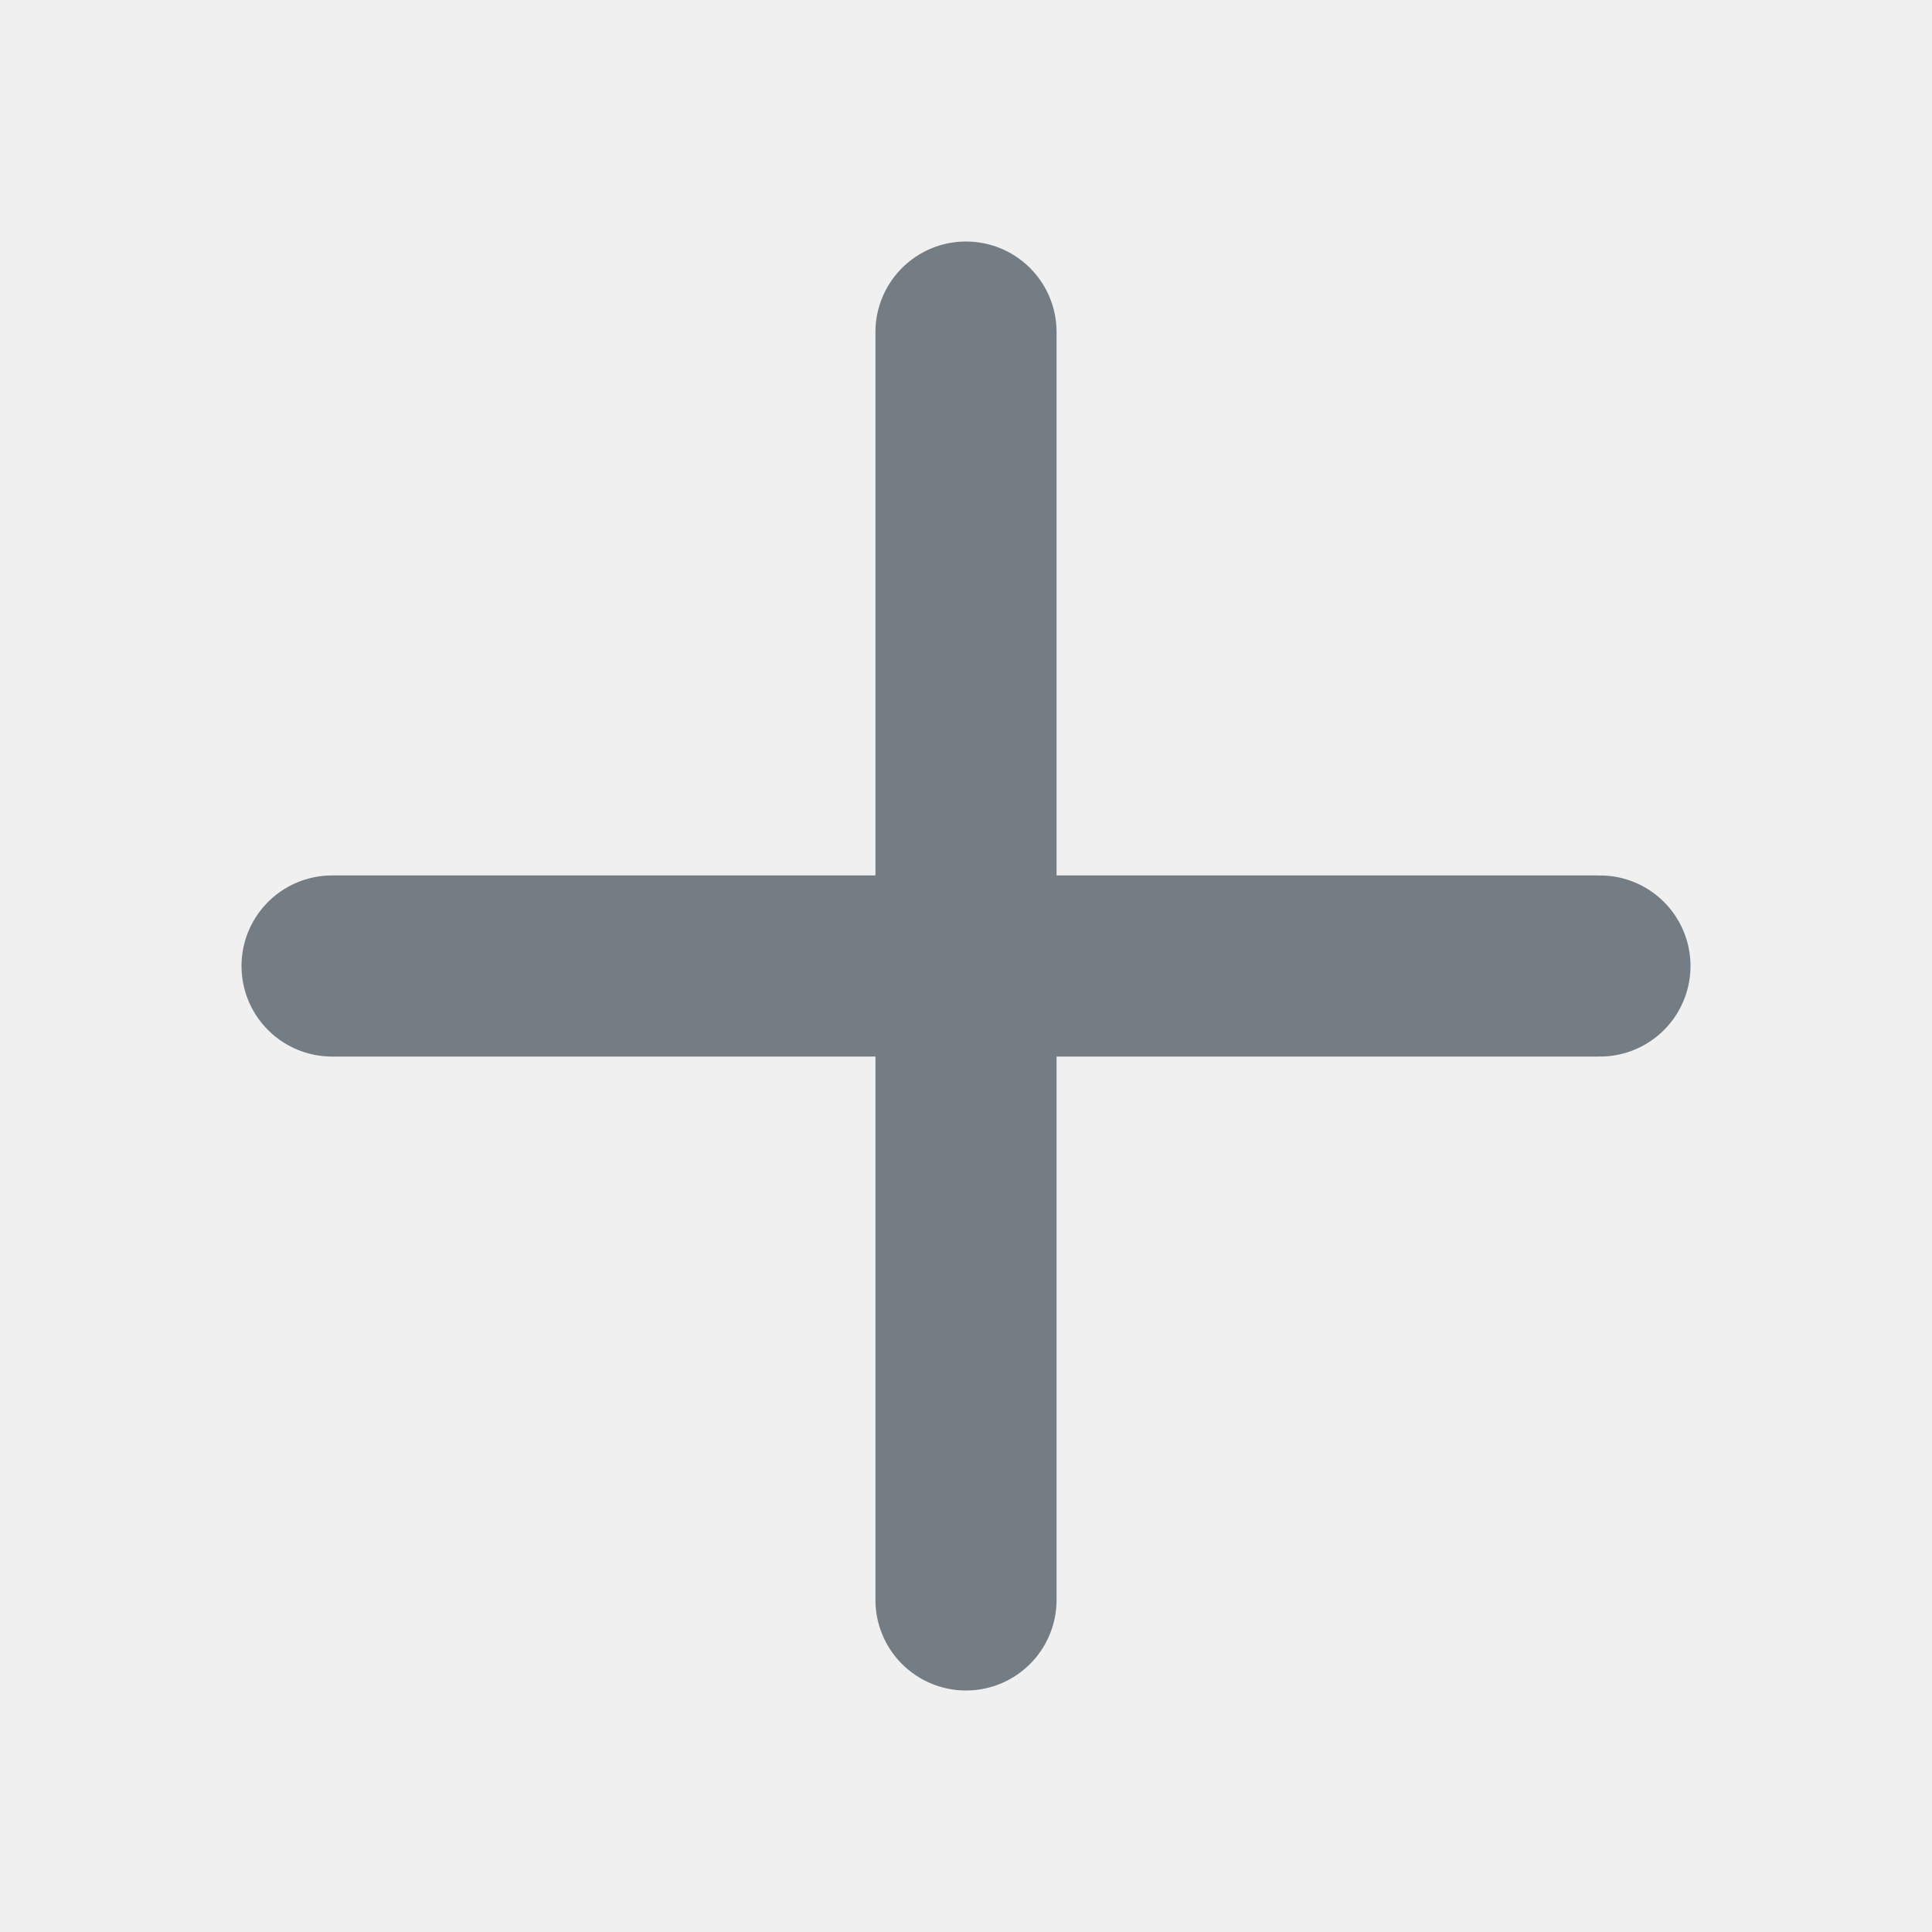
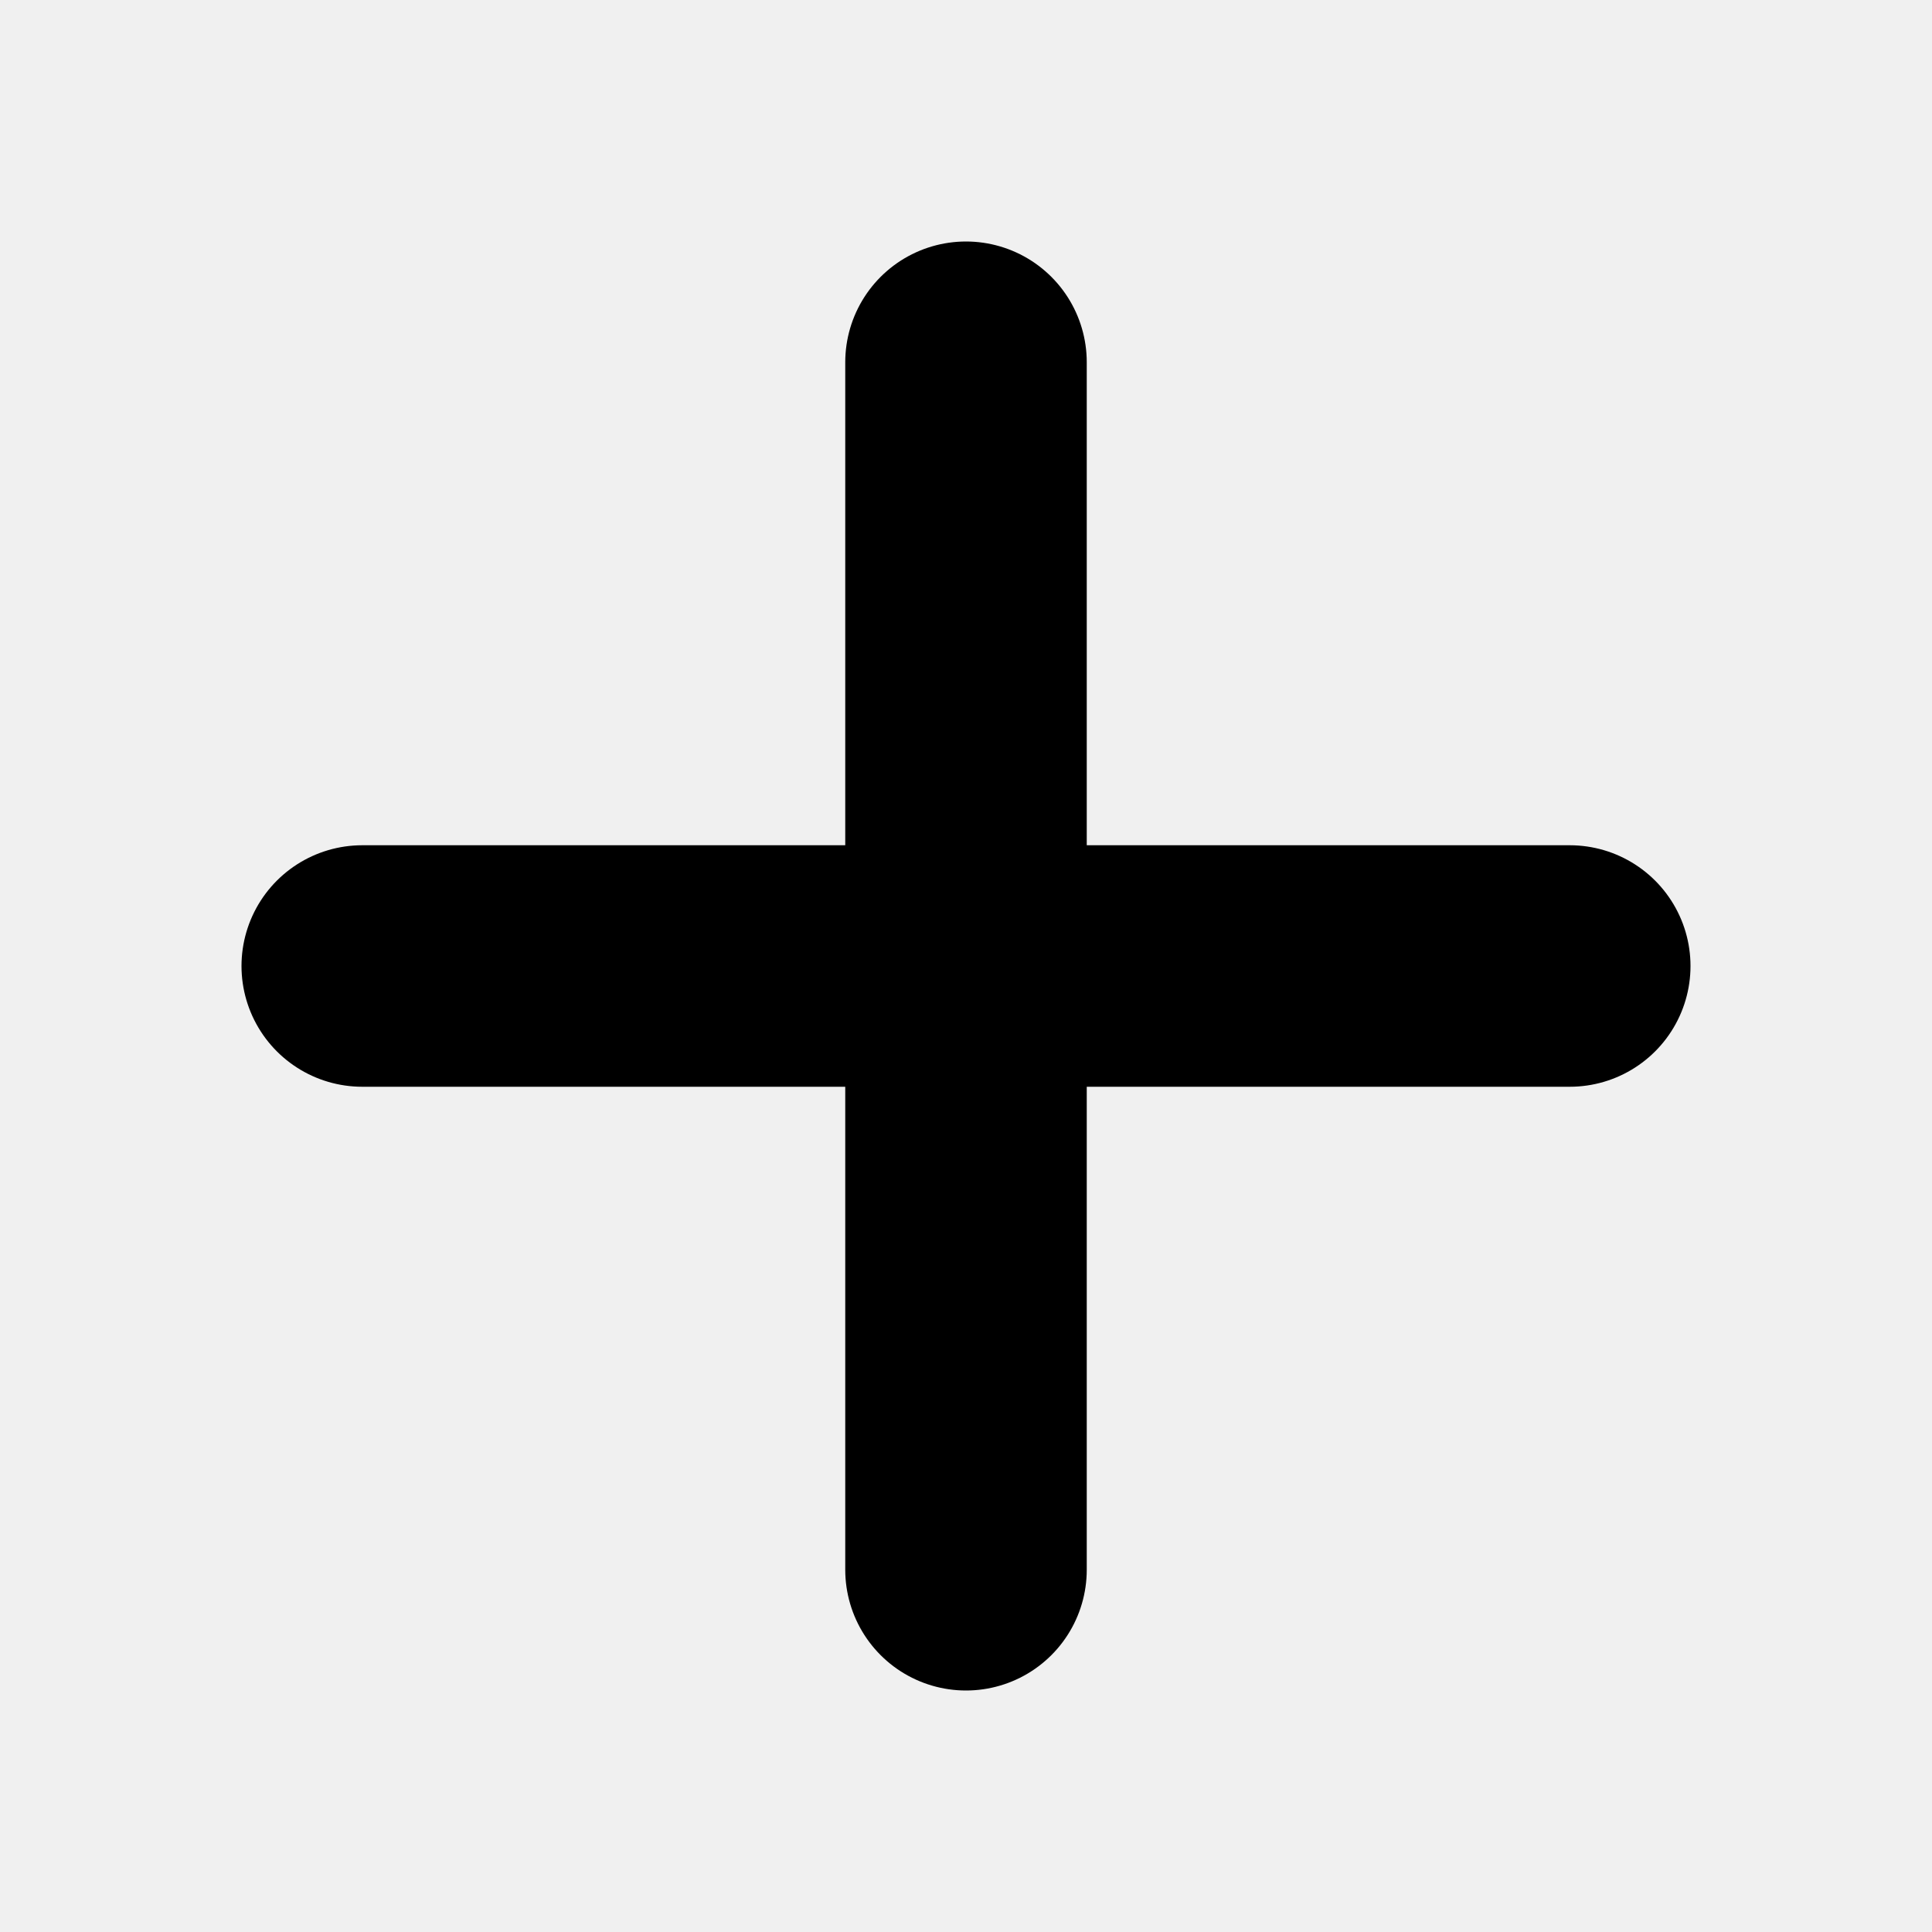
<svg xmlns="http://www.w3.org/2000/svg" width="16" height="16" viewBox="0 0 16 16" fill="none">
-   <g clip-path="url(#clip0_4210_25829)">
-     <path d="M13.25 8L2.75 8" stroke="#747C84" stroke-width="1.5" stroke-linecap="round" stroke-linejoin="round" />
-     <path d="M8 2.75V13.25" stroke="#747C84" stroke-width="1.5" stroke-linecap="round" stroke-linejoin="round" />
+   <g clip-path="url(#clip0_1674_12544)">
+     <path d="M8 3V13" stroke="currentColor" stroke-width="2" stroke-linecap="round" stroke-linejoin="round" />
+     <path d="M13 8H3" stroke="currentColor" stroke-width="2" stroke-linecap="round" stroke-linejoin="round" />
  </g>
  <defs>
-     <clipPath id="clip0_4210_25829">
+     <clipPath id="clip0_1674_12544">
      <rect width="16" height="16" fill="white" />
    </clipPath>
  </defs>
</svg>
